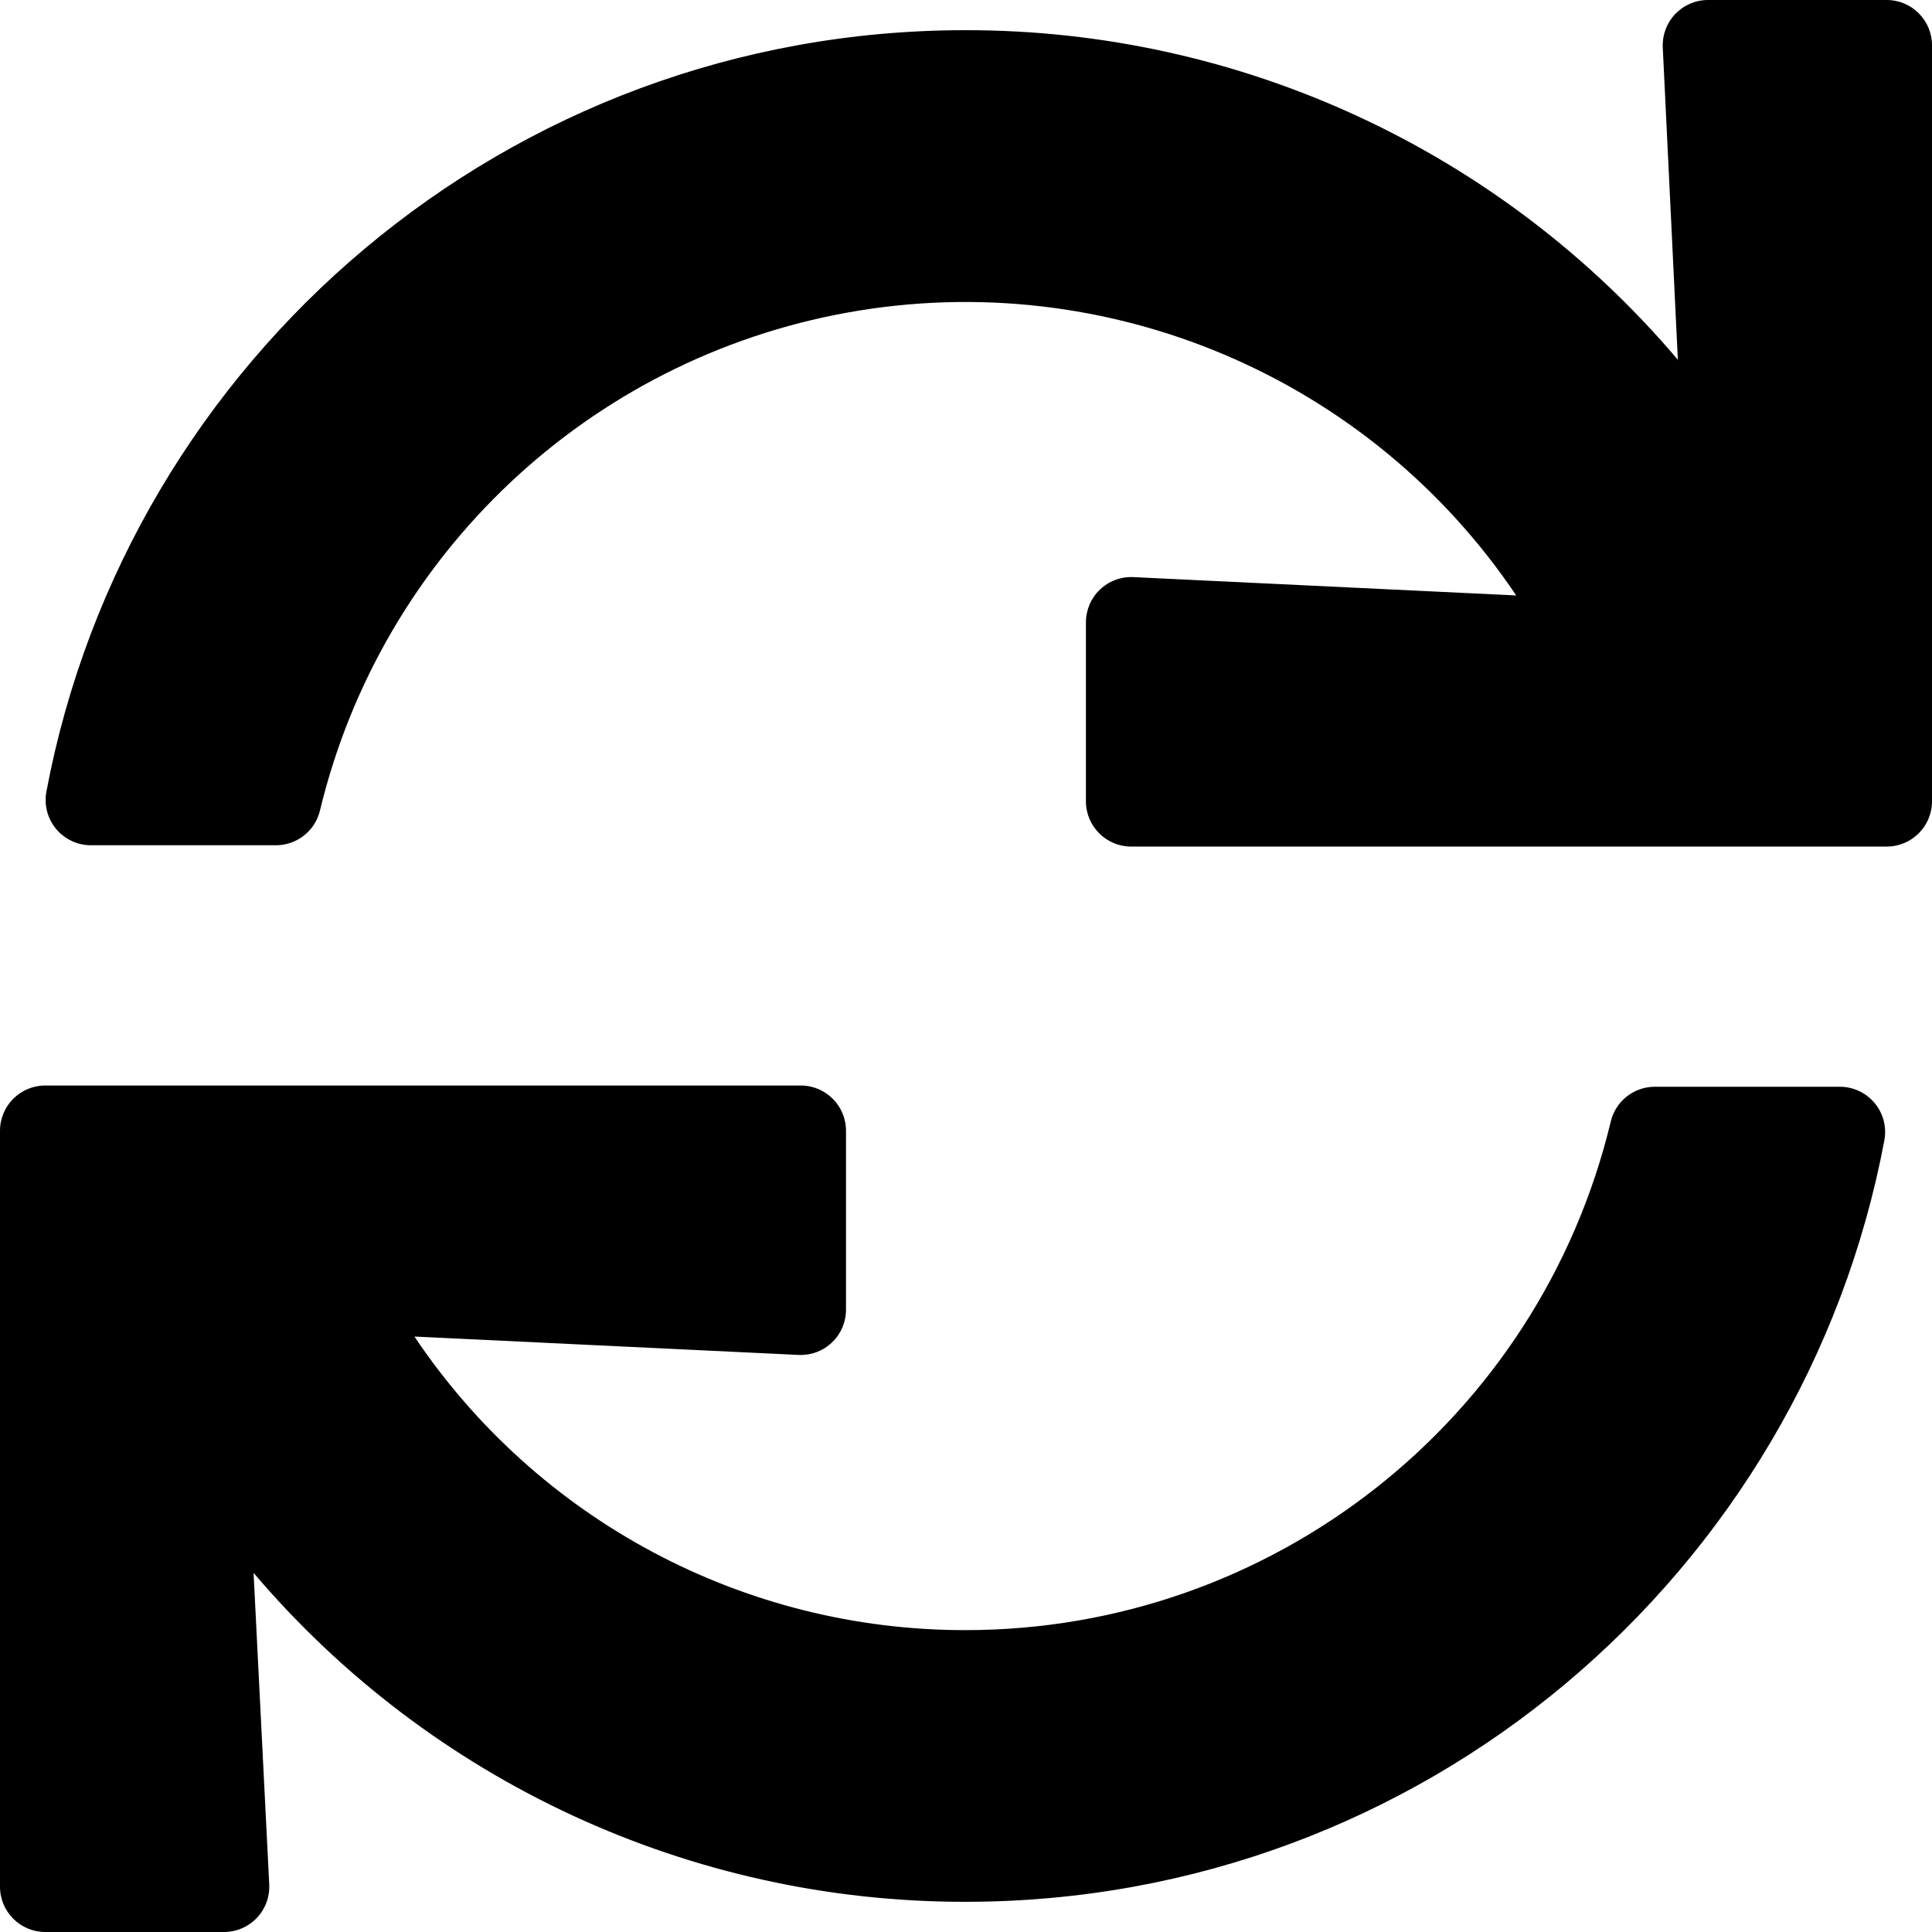
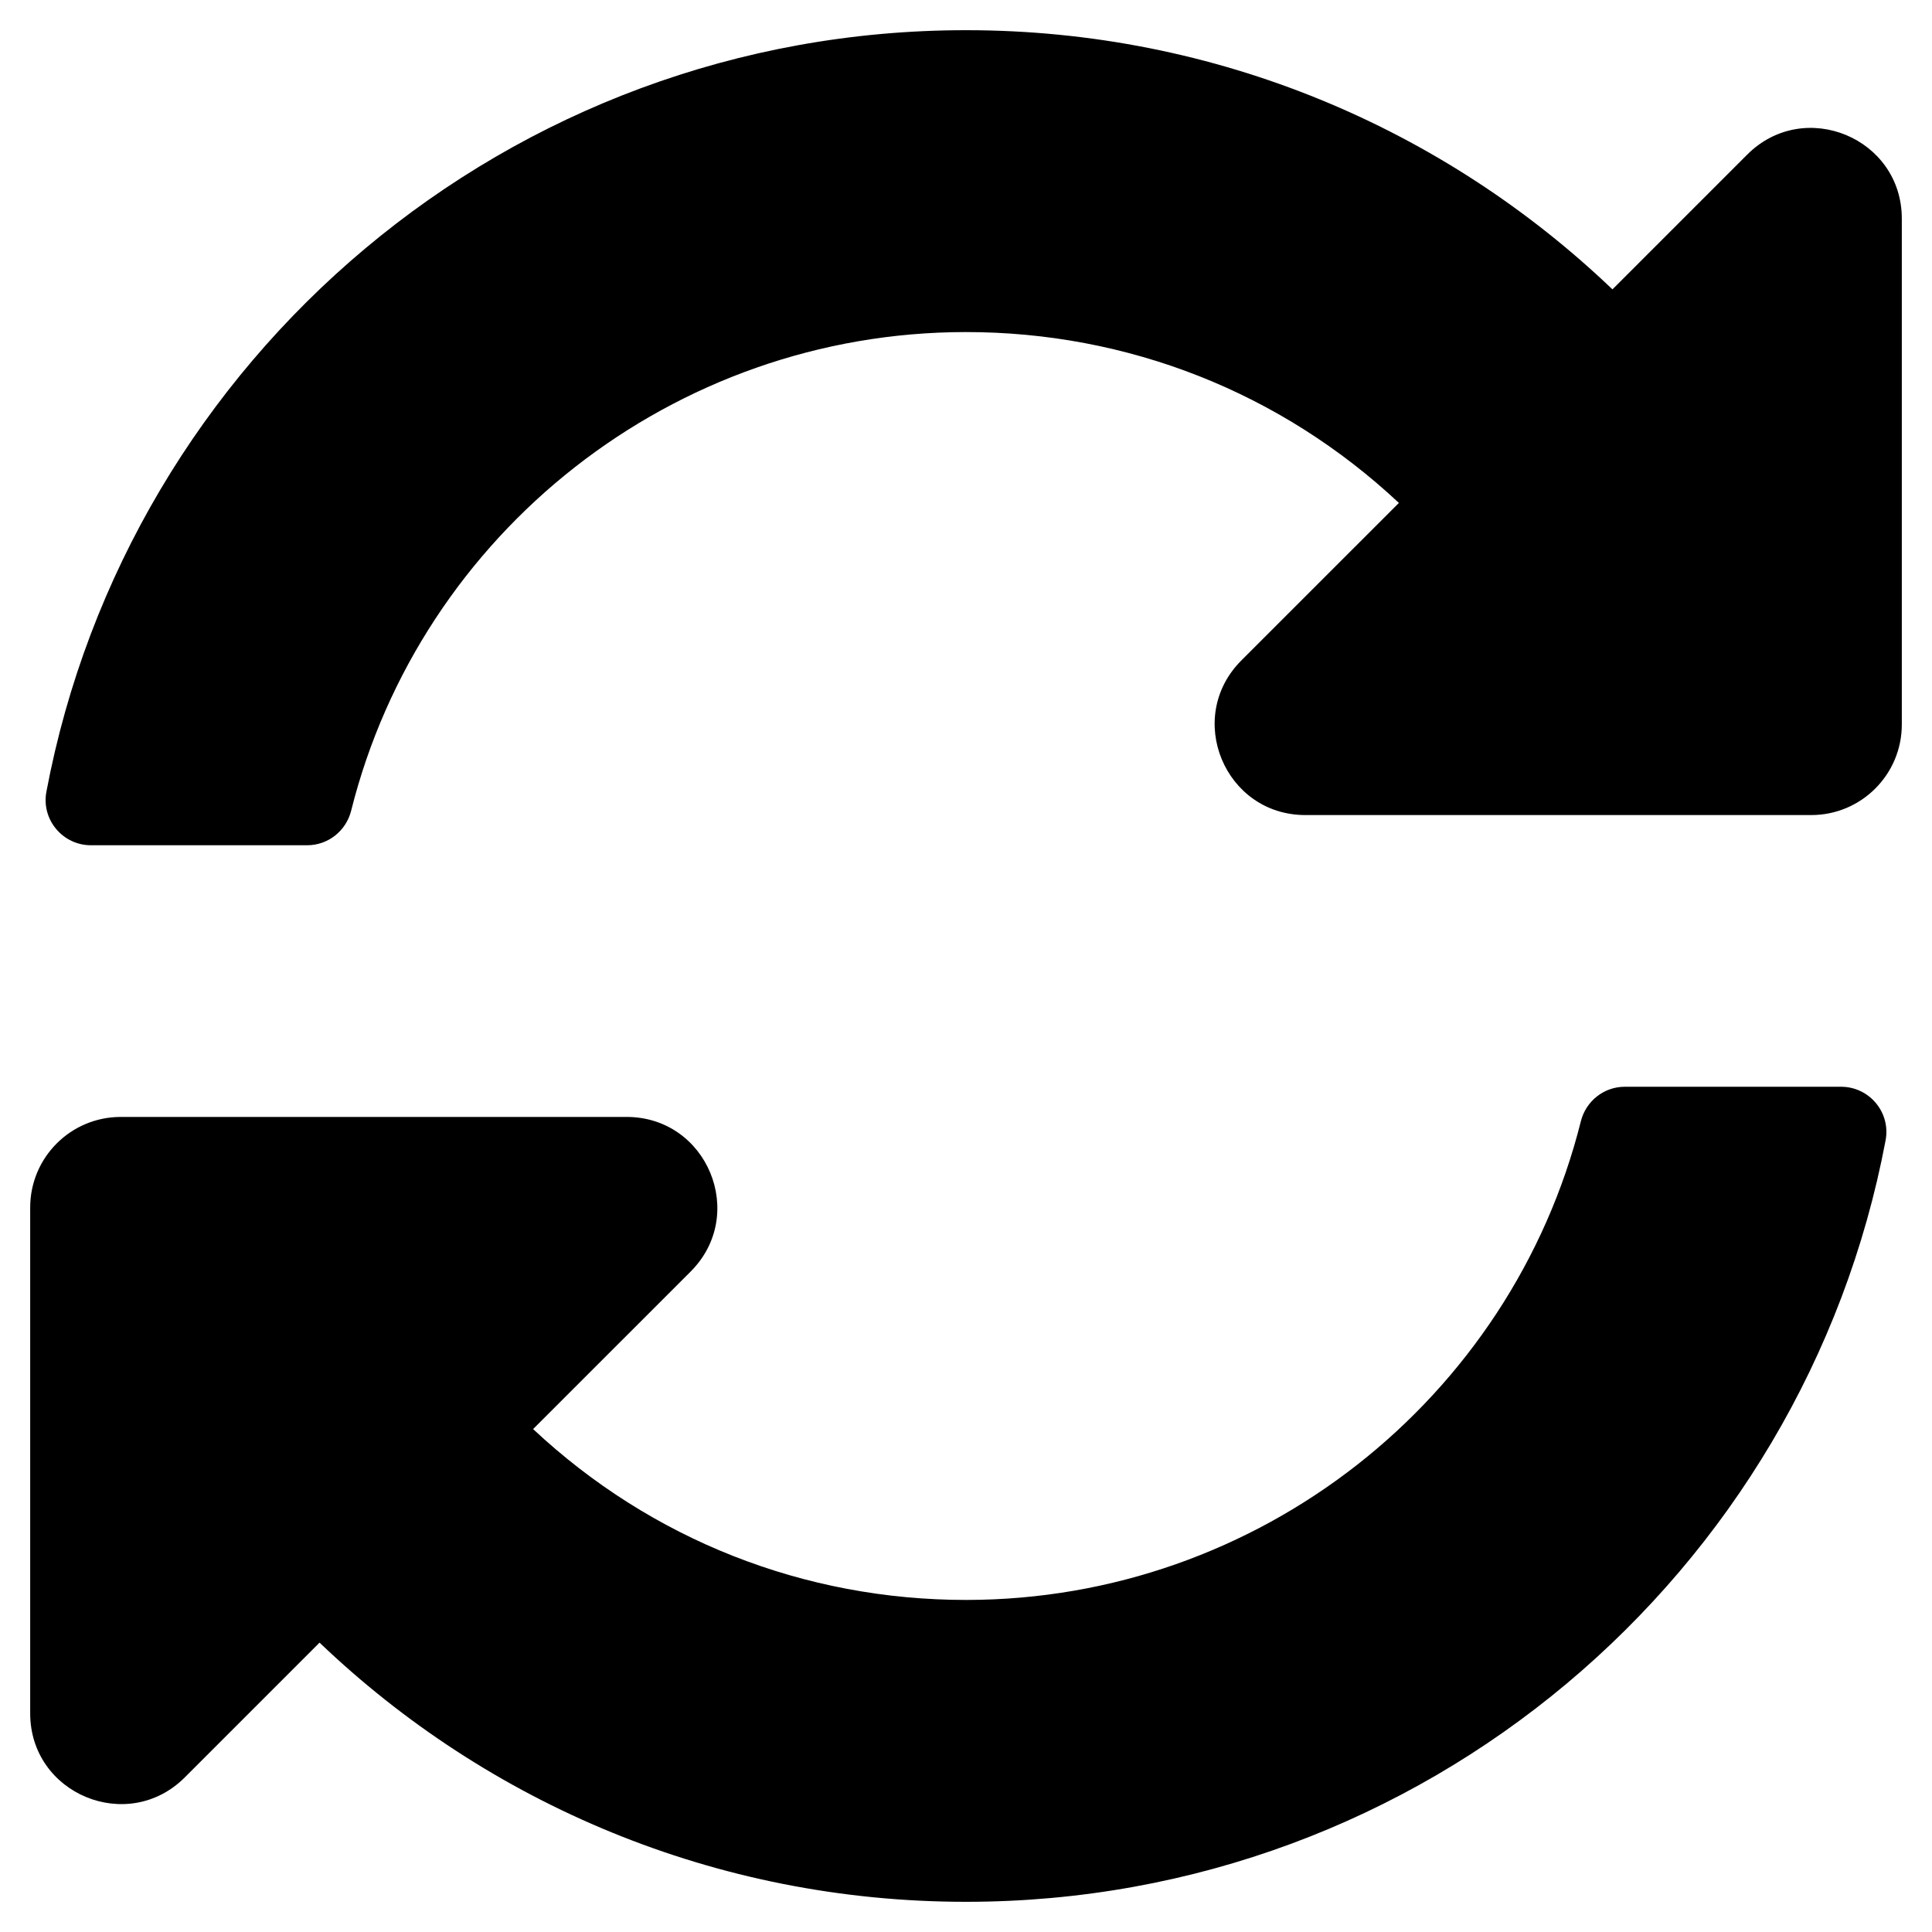
<svg xmlns="http://www.w3.org/2000/svg" viewBox="0 0 512 512">
-   <path d="M440.65 12.57l4 82.77A247.16 247.16 0 0 0 255.83 8C134.73 8 33.91 94.92 12.29 209.82A12 12 0 0 0 24.09 224h49.05a12 12 0 0 0 11.67-9.26 175.91 175.91 0 0 1 317-56.94l-101.46-4.86a12 12 0 0 0-12.57 12v47.41a12 12 0 0 0 12 12H500a12 12 0 0 0 12-12V12a12 12 0 0 0-12-12h-47.37a12 12 0 0 0-11.98 12.57zM255.83 432a175.61 175.61 0 0 1-146-77.8l101.8 4.87a12 12 0 0 0 12.57-12v-47.4a12 12 0 0 0-12-12H12a12 12 0 0 0-12 12V500a12 12 0 0 0 12 12h47.35a12 12 0 0 0 12-12.6l-4.15-82.57A247.17 247.17 0 0 0 255.83 504c121.11 0 221.93-86.92 243.55-201.82a12 12 0 0 0-11.8-14.18h-49.05a12 12 0 0 0-11.67 9.26A175.86 175.86 0 0 1 255.83 432z" />
+   <path d="M370.72 133.28C339.458 104.008 298.888 87.962 255.848 88c-77.458.068-144.328 53.178-162.791 126.85-1.344 5.363-6.122 9.15-11.651 9.15H24.103c-7.498 0-13.194-6.807-11.807-14.176C33.933 94.924 134.813 8 256 8c66.448 0 126.791 26.136 171.315 68.685L463.03 40.97C478.149 25.851 504 36.559 504 57.941V192c0 13.255-10.745 24-24 24H345.941c-21.382 0-32.09-25.851-16.971-40.971l41.75-41.749zM32 296h134.059c21.382 0 32.09 25.851 16.971 40.971l-41.75 41.75c31.262 29.273 71.835 45.319 114.876 45.28 77.418-.07 144.315-53.144 162.787-126.849 1.344-5.363 6.122-9.15 11.651-9.15h57.304c7.498 0 13.194 6.807 11.807 14.176C478.067 417.076 377.187 504 256 504c-66.448 0-126.791-26.136-171.315-68.685L48.97 471.03C33.851 486.149 8 475.441 8 454.059V320c0-13.255 10.745-24 24-24z" />
</svg>
